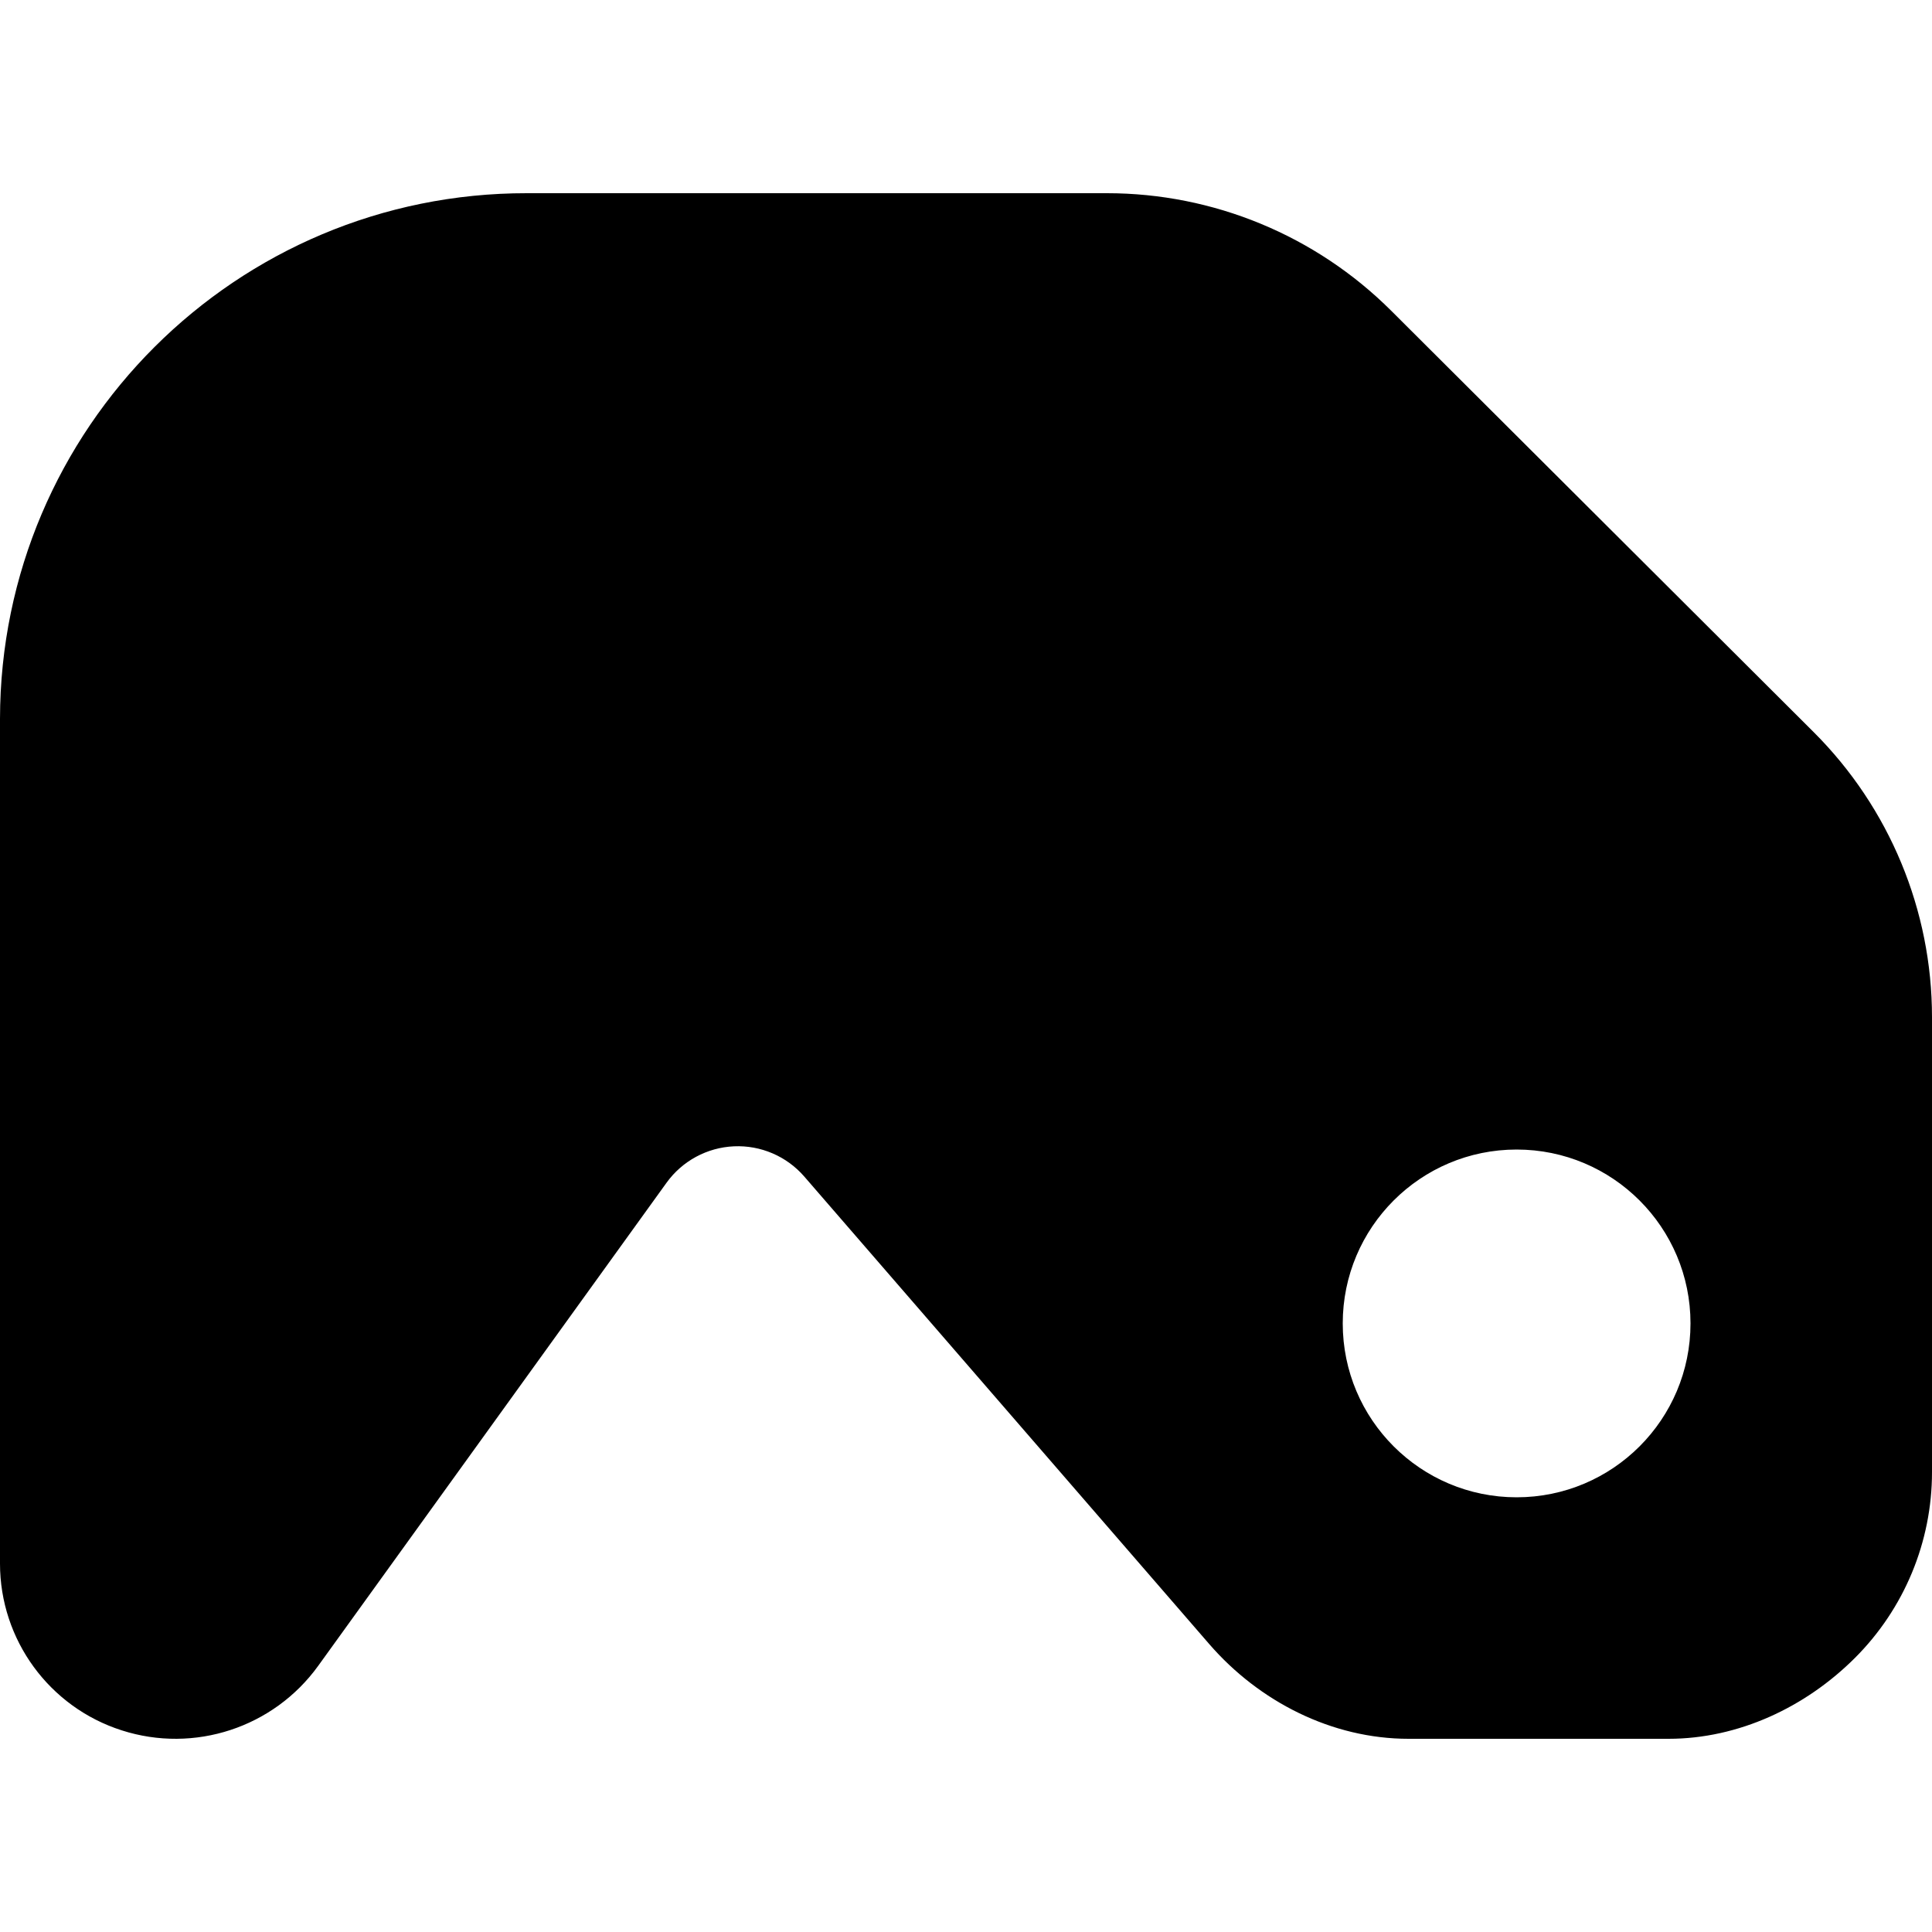
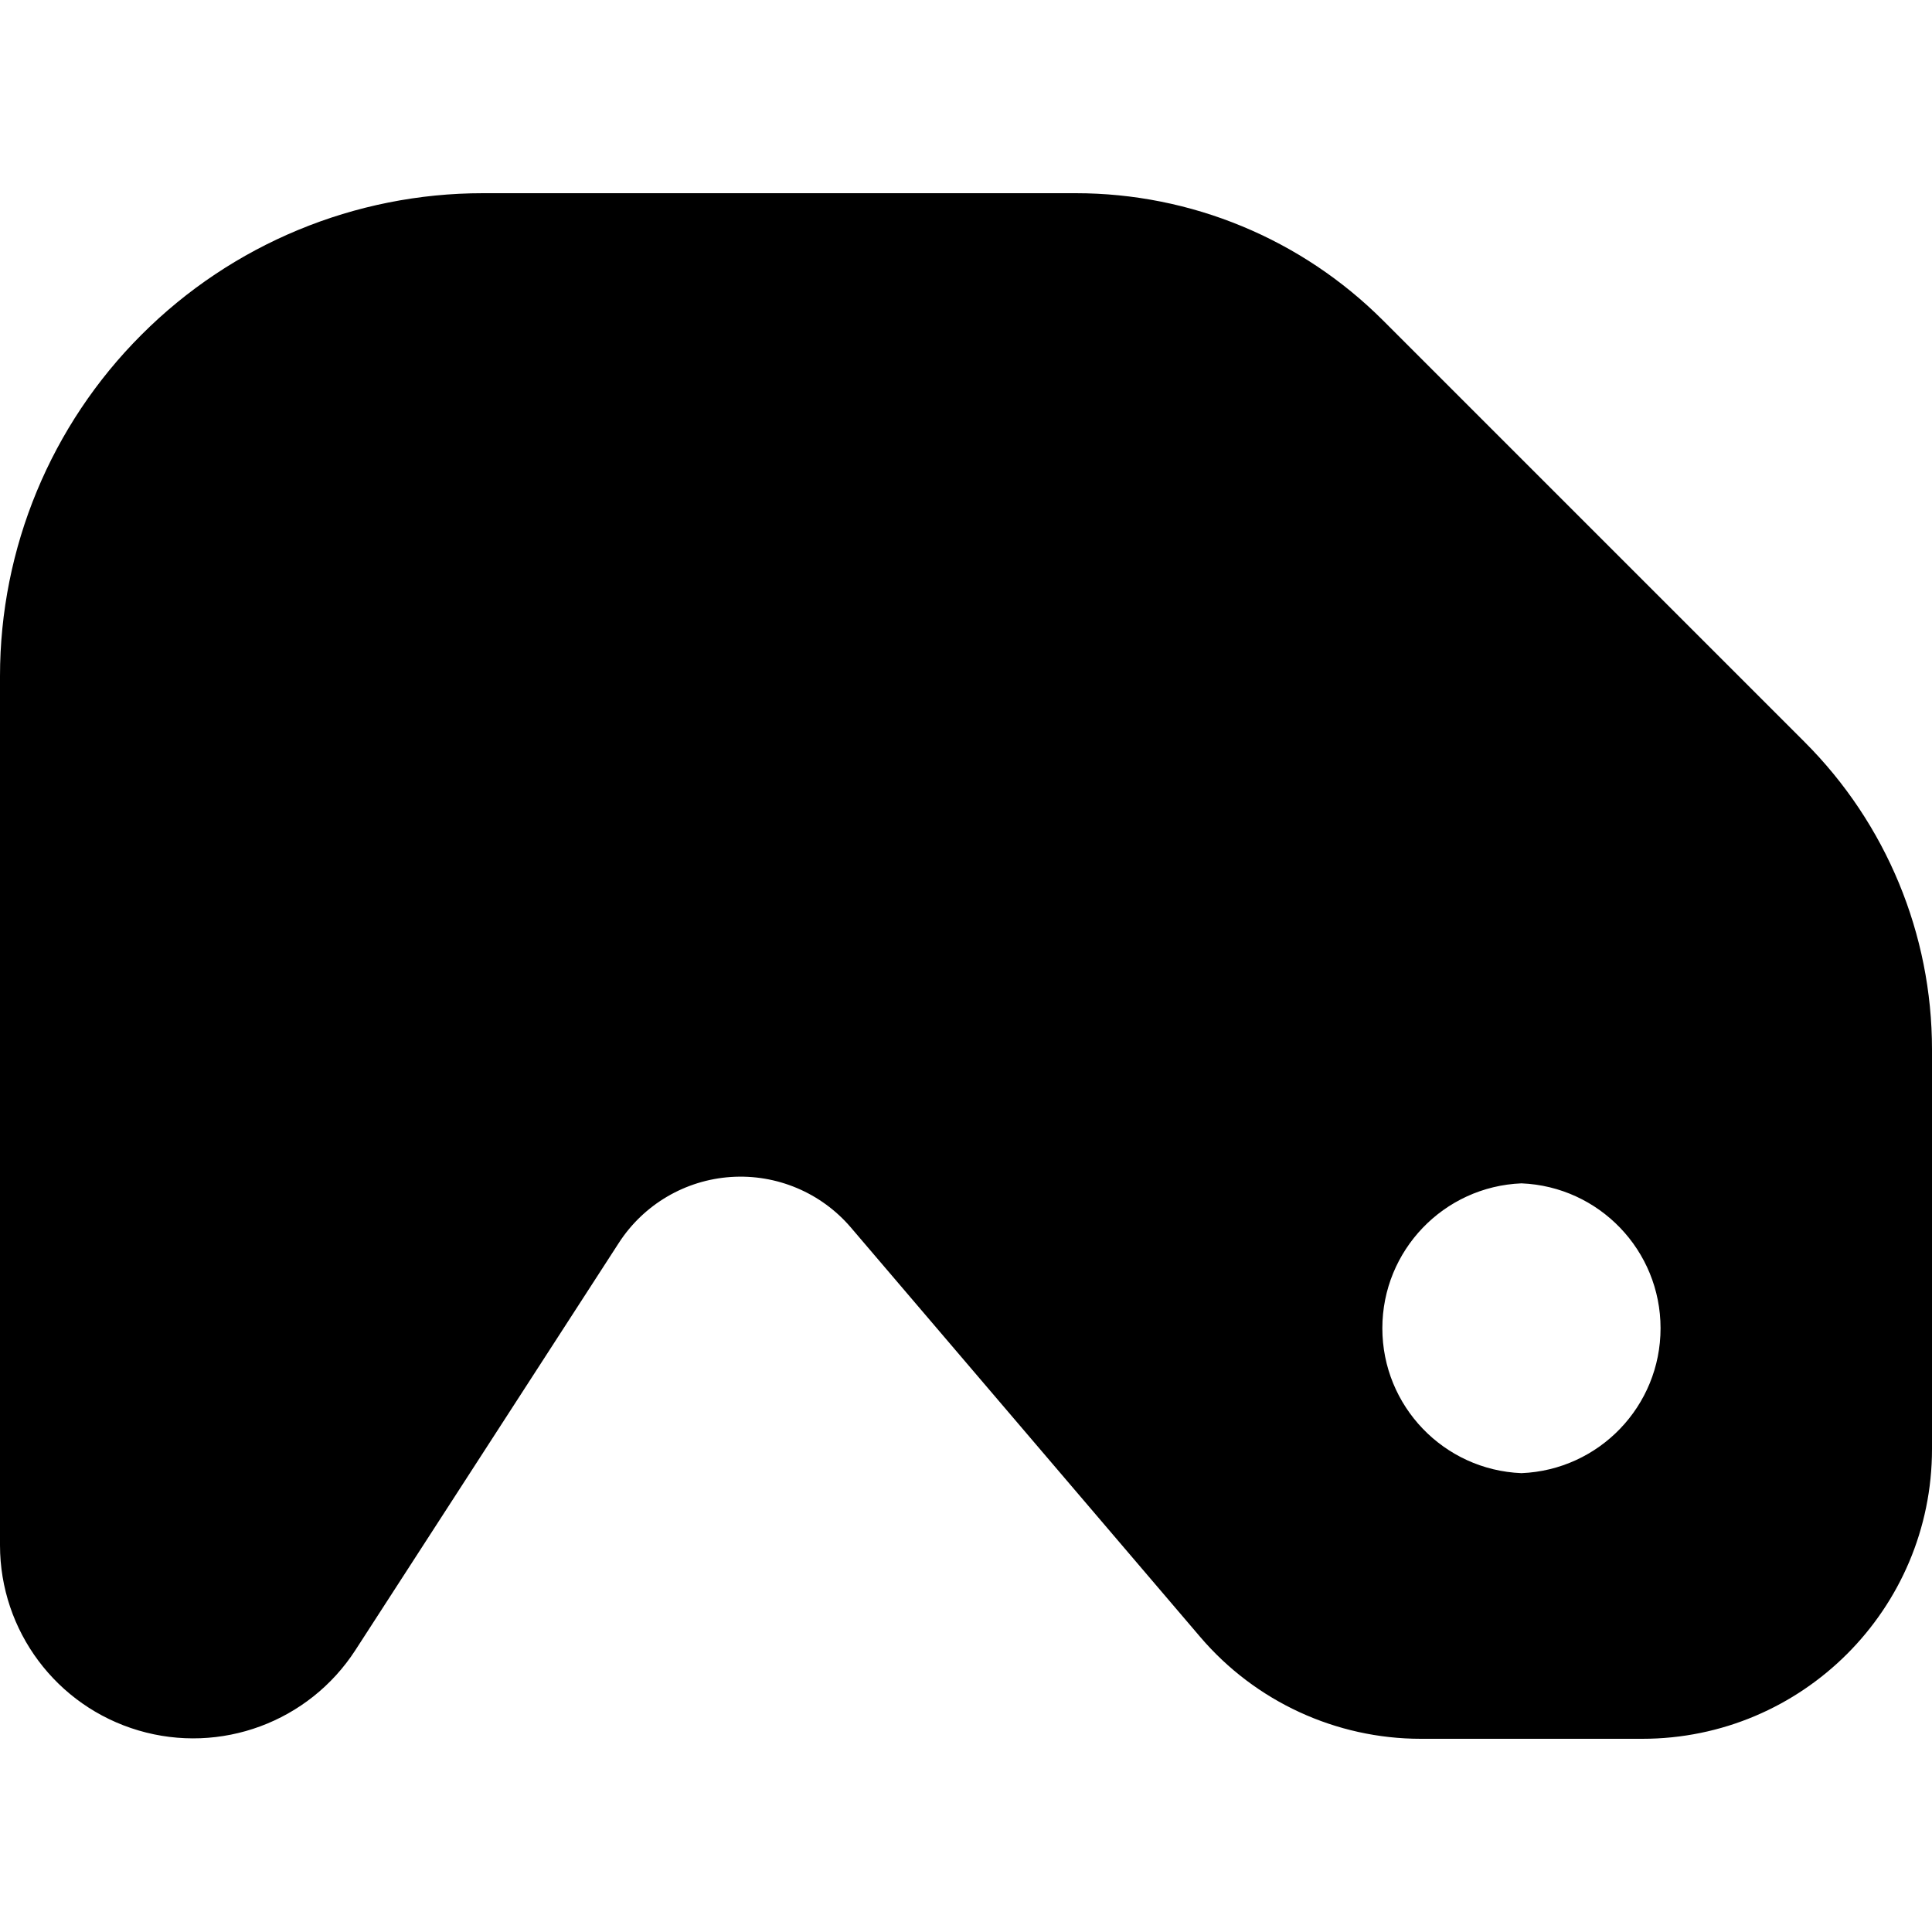
<svg xmlns="http://www.w3.org/2000/svg" viewBox="0 0 16 16">
-   <path d="M4.364 1.6h4.803c.883 0 1.729.35 2.354.973l3.5 3.491c.627.626.979 1.475.979 2.36v3.768c0 .577-.23 1.131-.639 1.539-.409.408-.964.669-1.543.669h-2.153c-.634 0-1.237-.307-1.651-.785L6.661 9.744a.728.728 0 0 0-1.141.051l-2.885 4.001a1.457 1.457 0 0 1-1.627.534A1.45 1.45 0 0 1 0 12.949V5.953A4.359 4.359 0 0 1 4.364 1.6Zm8.196 7.92a1.44 1.44 0 1 0 0 2.88 1.44 1.44 0 0 0 0-2.88Z" />
+   <path d="M4 1.6h4.909c.955 0 1.87.379 2.545 1.054l3.492 3.492A3.598 3.598 0 0 1 16 8.691V12a2.4 2.4 0 0 1-2.4 2.4h-1.833c-.702 0-1.37-.308-1.826-.842l-2.895-3.393a1.201 1.201 0 0 0-1.921.128l-2.182 3.373A1.6 1.6 0 0 1 0 12.797V5.6c0-1.061.421-2.078 1.172-2.828A3.995 3.995 0 0 1 4 1.6Zm8.6 8.2a1.201 1.201 0 0 0 0 2.4 1.201 1.201 0 0 0 0-2.4Z" />
</svg>
